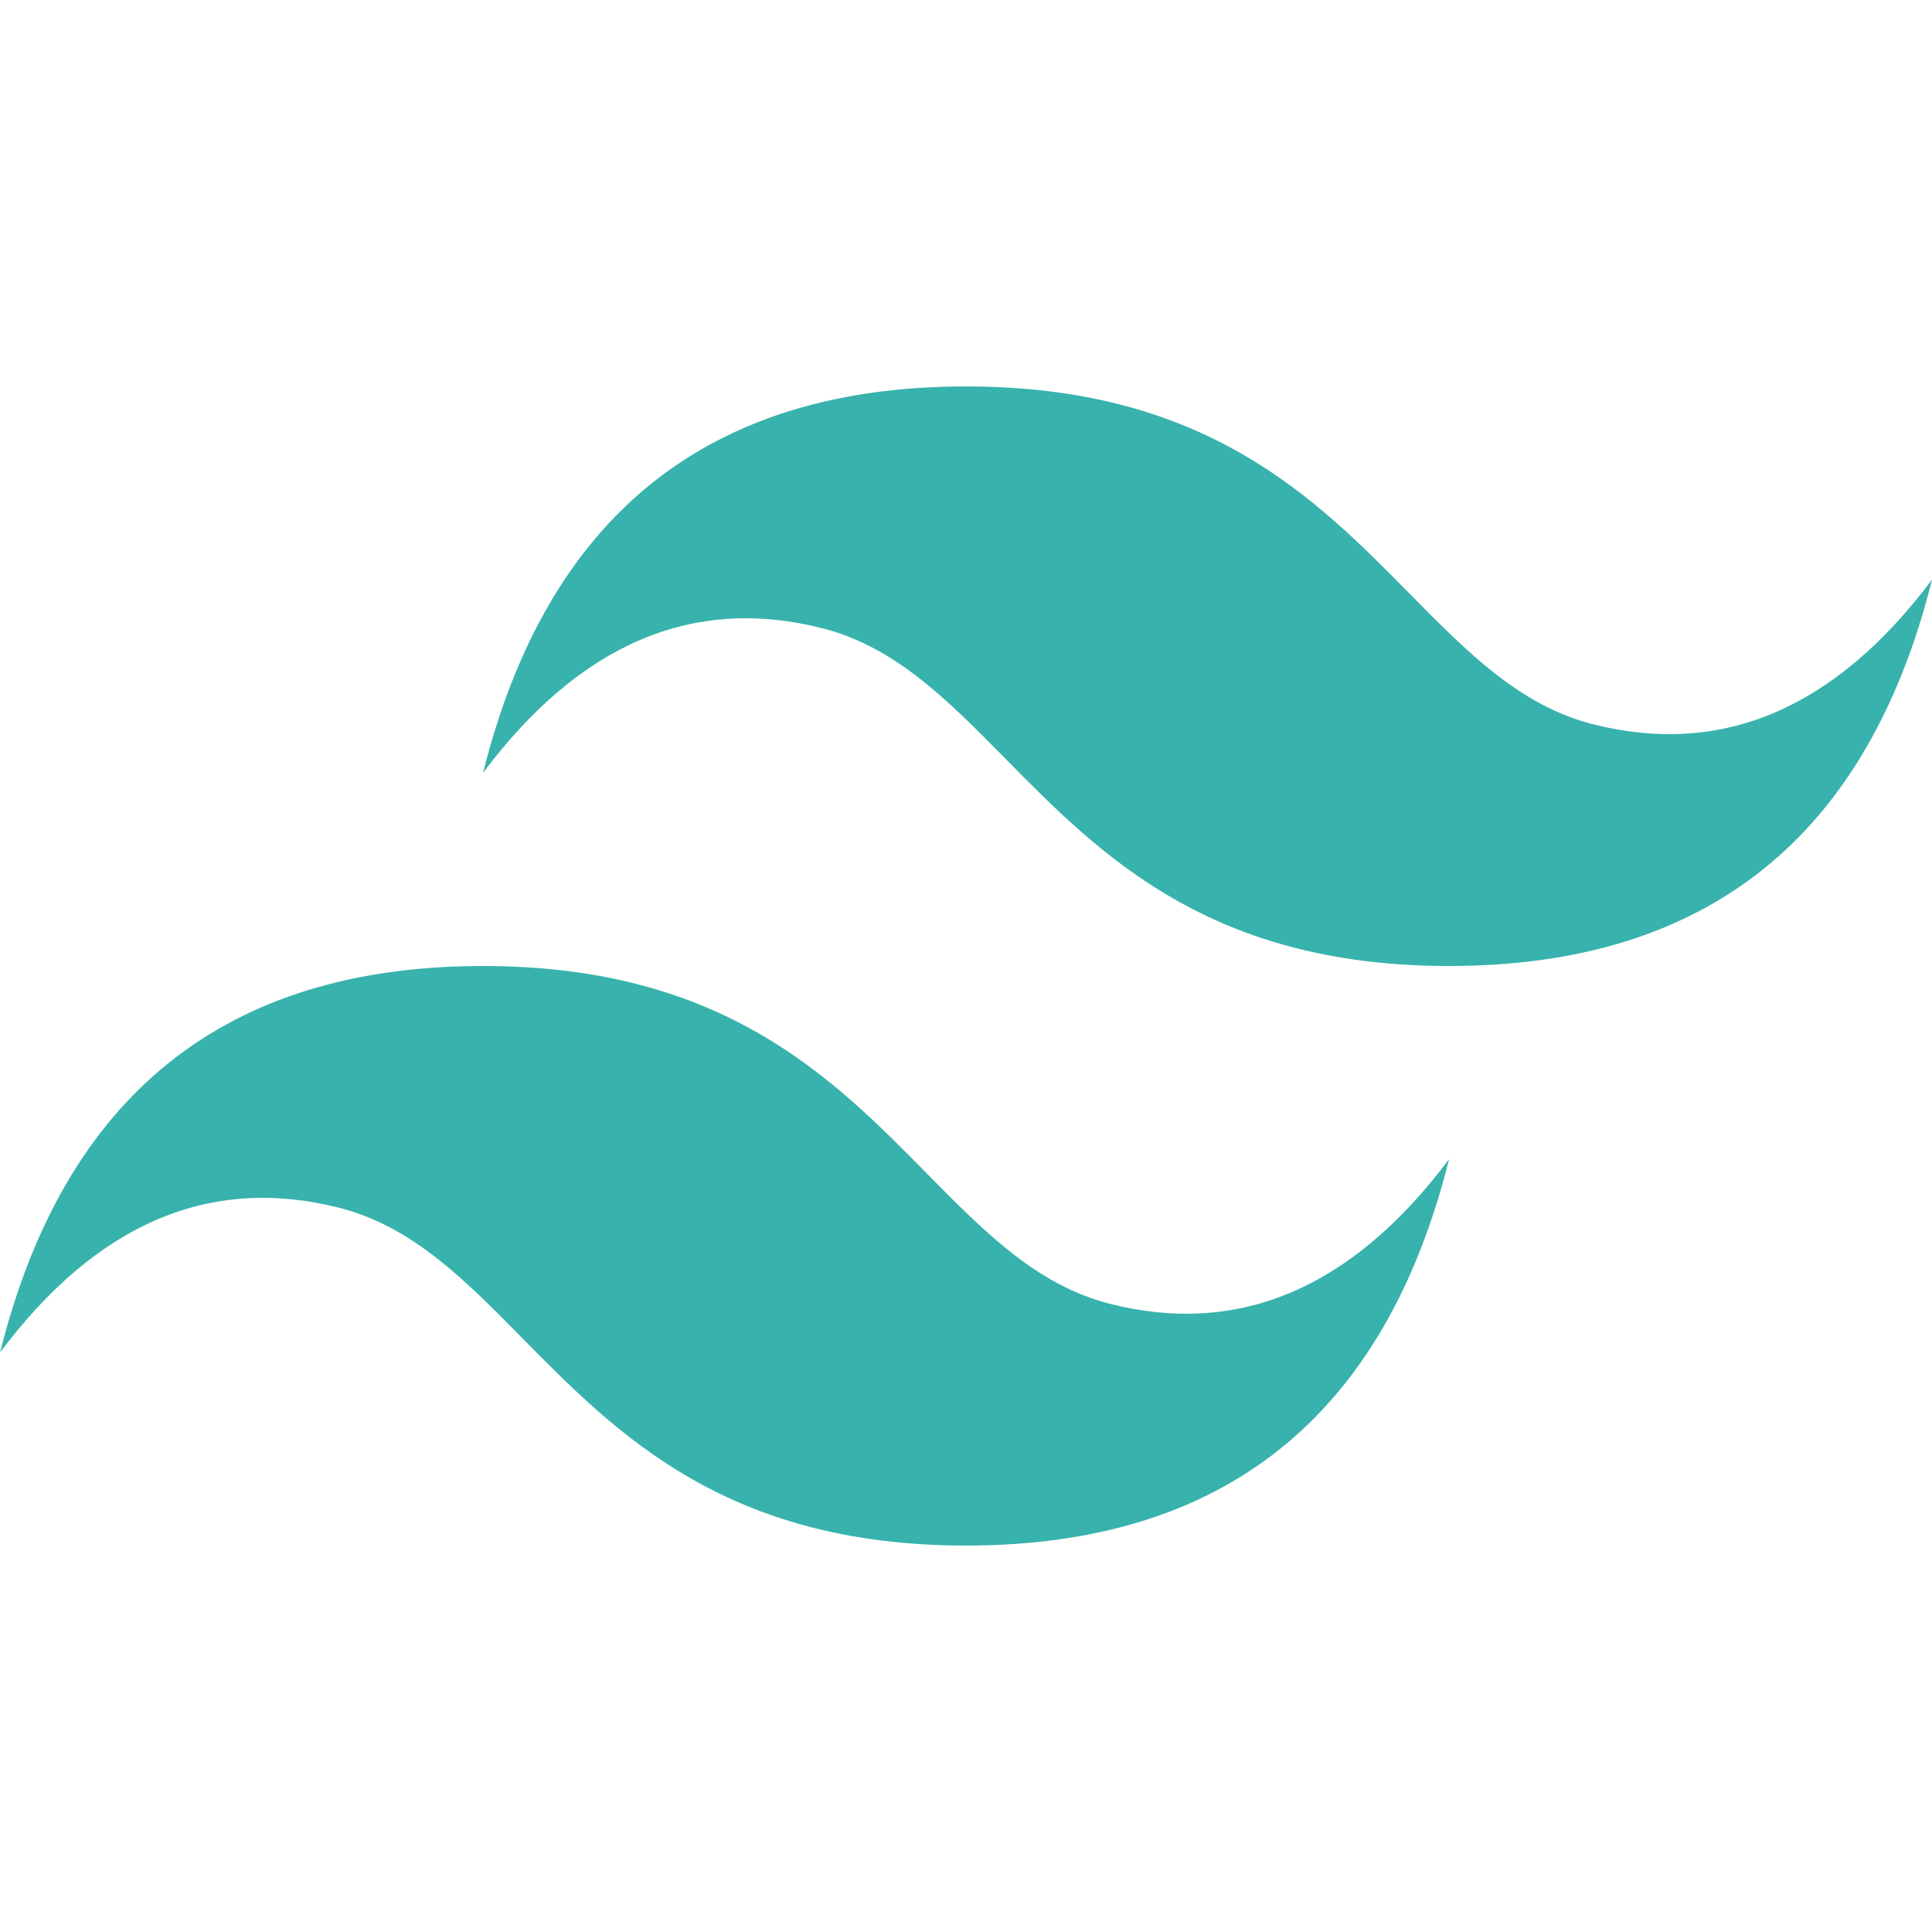
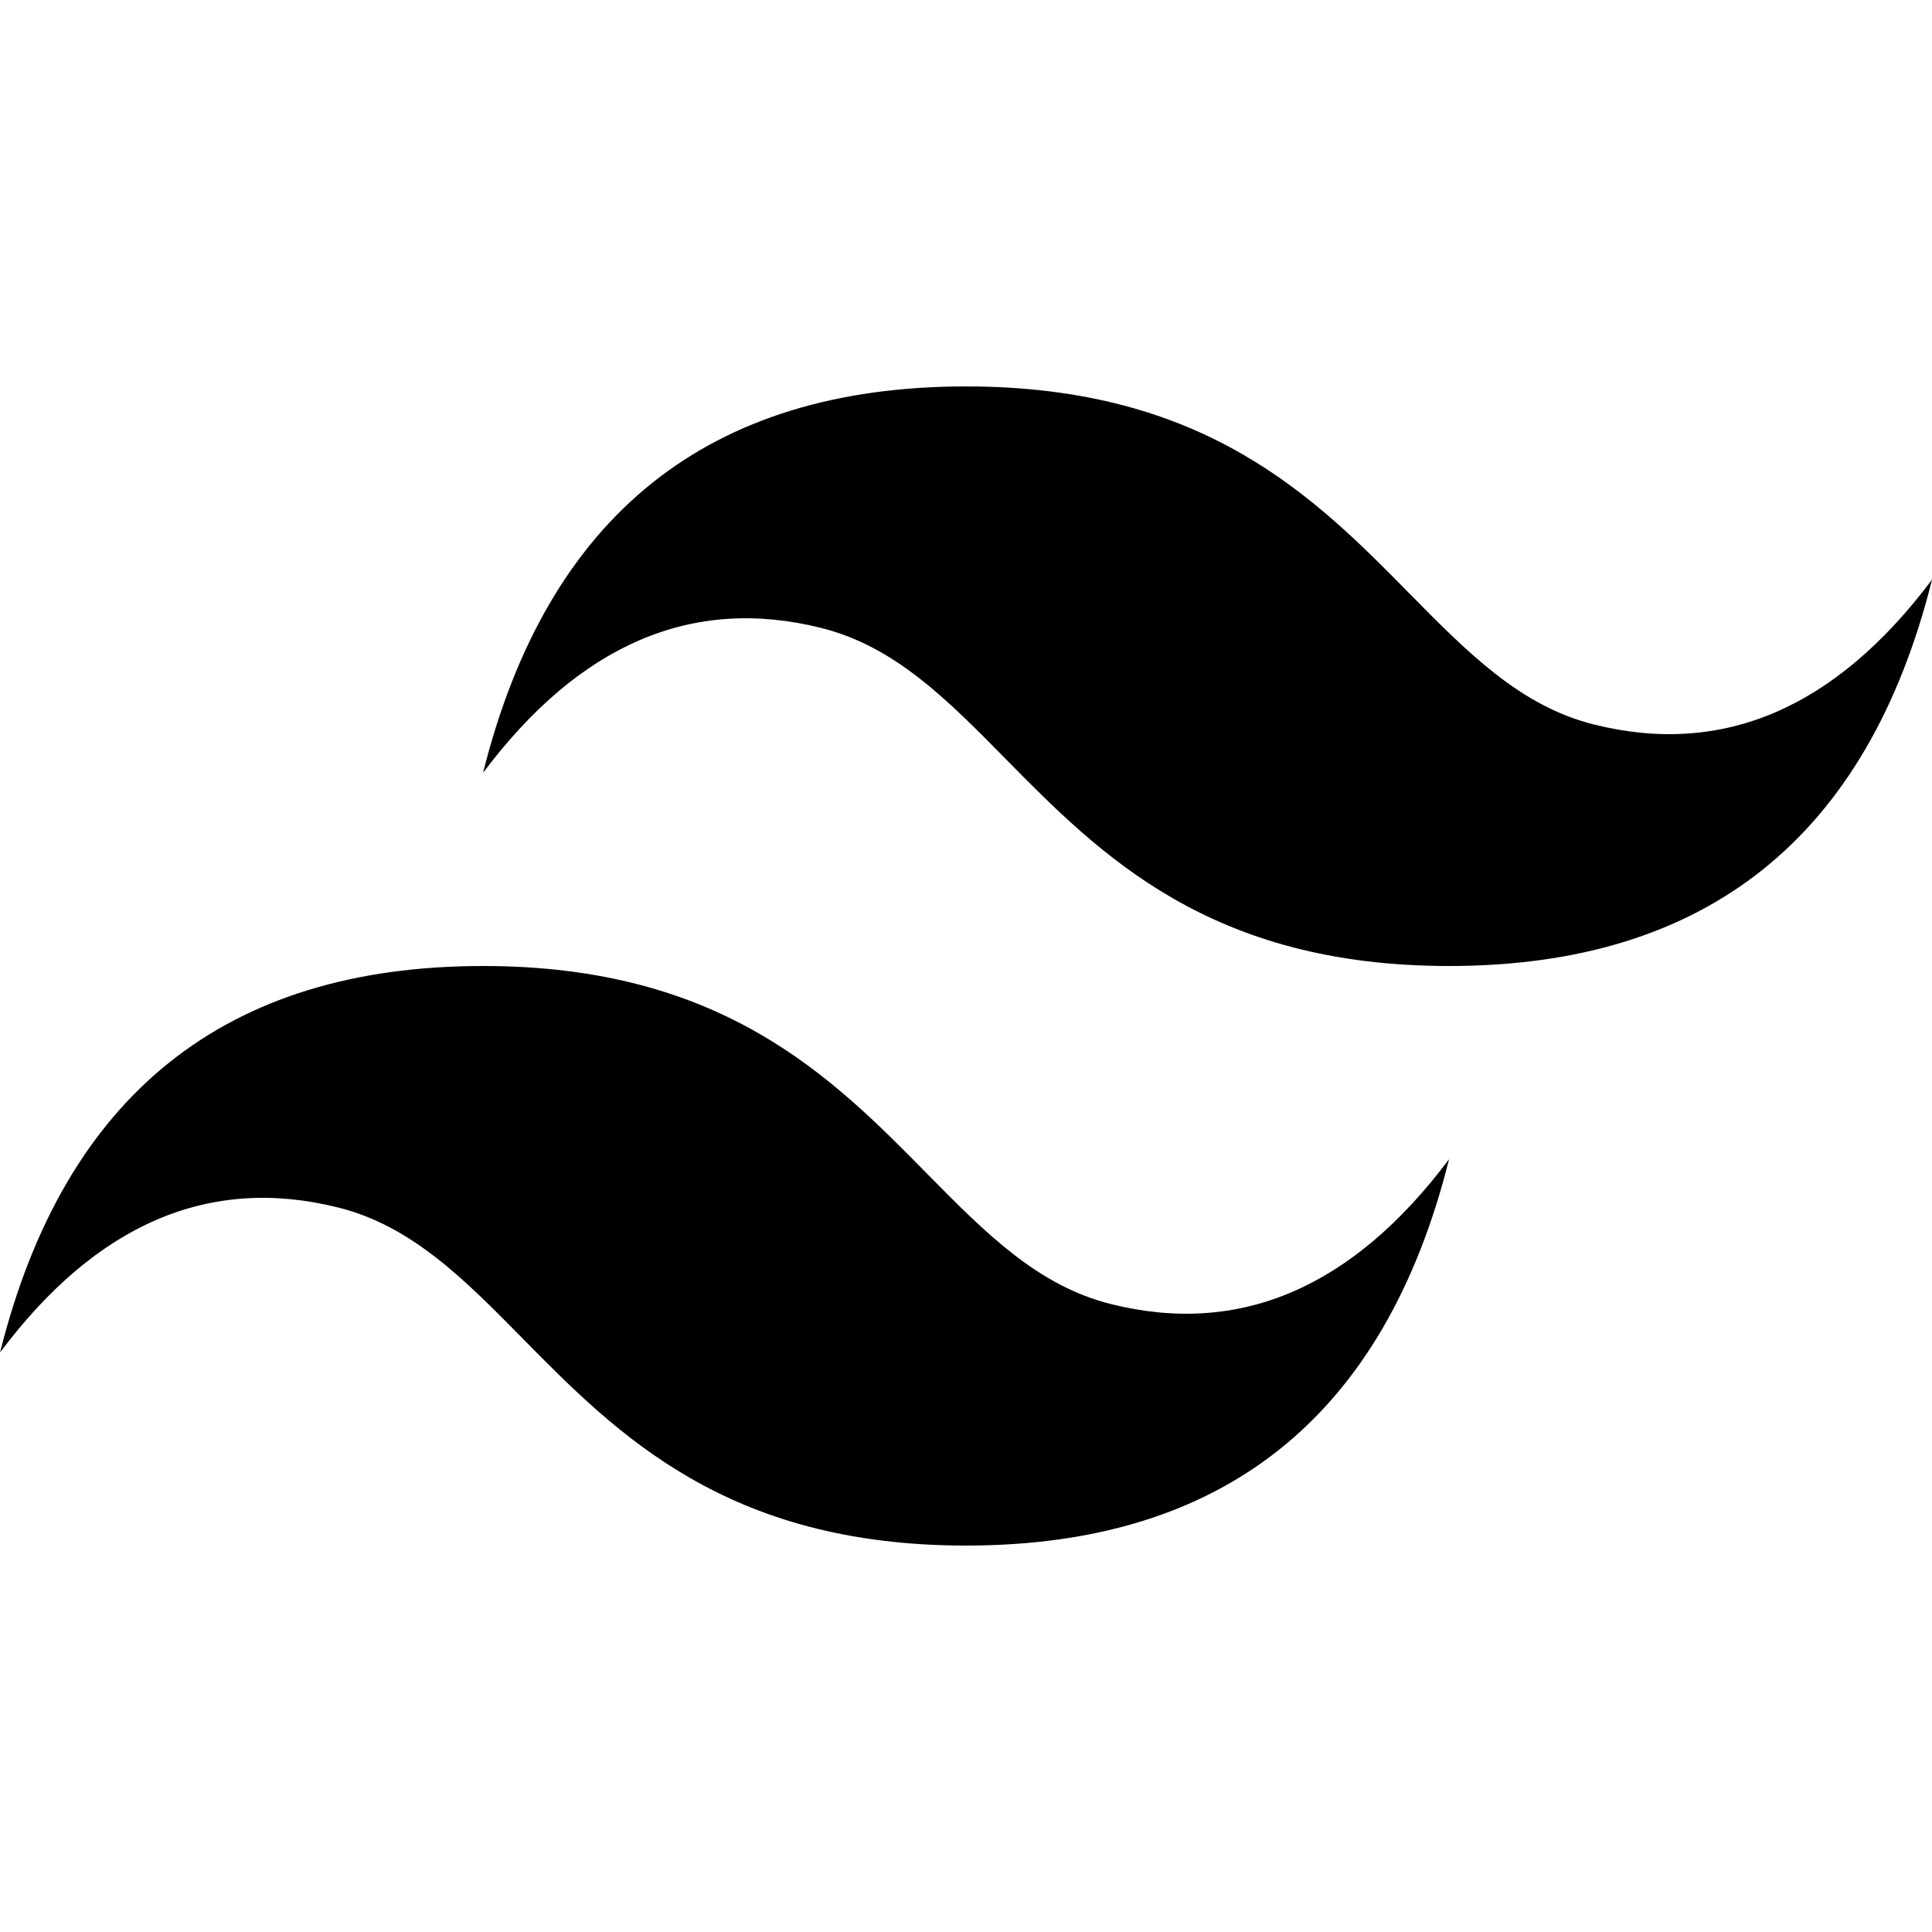
<svg xmlns="http://www.w3.org/2000/svg" viewBox="0 0 128 128">
-   <path d="M64.004 25.602c-17.067 0-27.73 8.53-32 25.597 6.398-8.531 13.867-11.73 22.398-9.597 4.871 1.214 8.352 4.746 12.207 8.66C72.883 56.629 80.145 64 96.004 64c17.066 0 27.73-8.531 32-25.602-6.399 8.536-13.867 11.735-22.399 9.602-4.87-1.215-8.347-4.746-12.207-8.66-6.27-6.367-13.53-13.738-29.394-13.738zM32.004 64c-17.066 0-27.73 8.531-32 25.602C6.402 81.066 13.87 77.867 22.402 80c4.871 1.215 8.352 4.746 12.207 8.66 6.274 6.367 13.536 13.738 29.395 13.738 17.066 0 27.73-8.53 32-25.597-6.399 8.531-13.867 11.73-22.399 9.597-4.87-1.214-8.347-4.746-12.207-8.66C55.128 71.371 47.868 64 32.004 64zm0 0" fill="#38b2ac" />
+   <path d="M64.004 25.602c-17.067 0-27.73 8.53-32 25.597 6.398-8.531 13.867-11.73 22.398-9.597 4.871 1.214 8.352 4.746 12.207 8.66C72.883 56.629 80.145 64 96.004 64c17.066 0 27.73-8.531 32-25.602-6.399 8.536-13.867 11.735-22.399 9.602-4.87-1.215-8.347-4.746-12.207-8.66-6.27-6.367-13.53-13.738-29.394-13.738zM32.004 64c-17.066 0-27.73 8.531-32 25.602C6.402 81.066 13.87 77.867 22.402 80c4.871 1.215 8.352 4.746 12.207 8.66 6.274 6.367 13.536 13.738 29.395 13.738 17.066 0 27.73-8.53 32-25.597-6.399 8.531-13.867 11.73-22.399 9.597-4.87-1.214-8.347-4.746-12.207-8.66C55.128 71.371 47.868 64 32.004 64zm0 0" fill="#00000" />
</svg>
